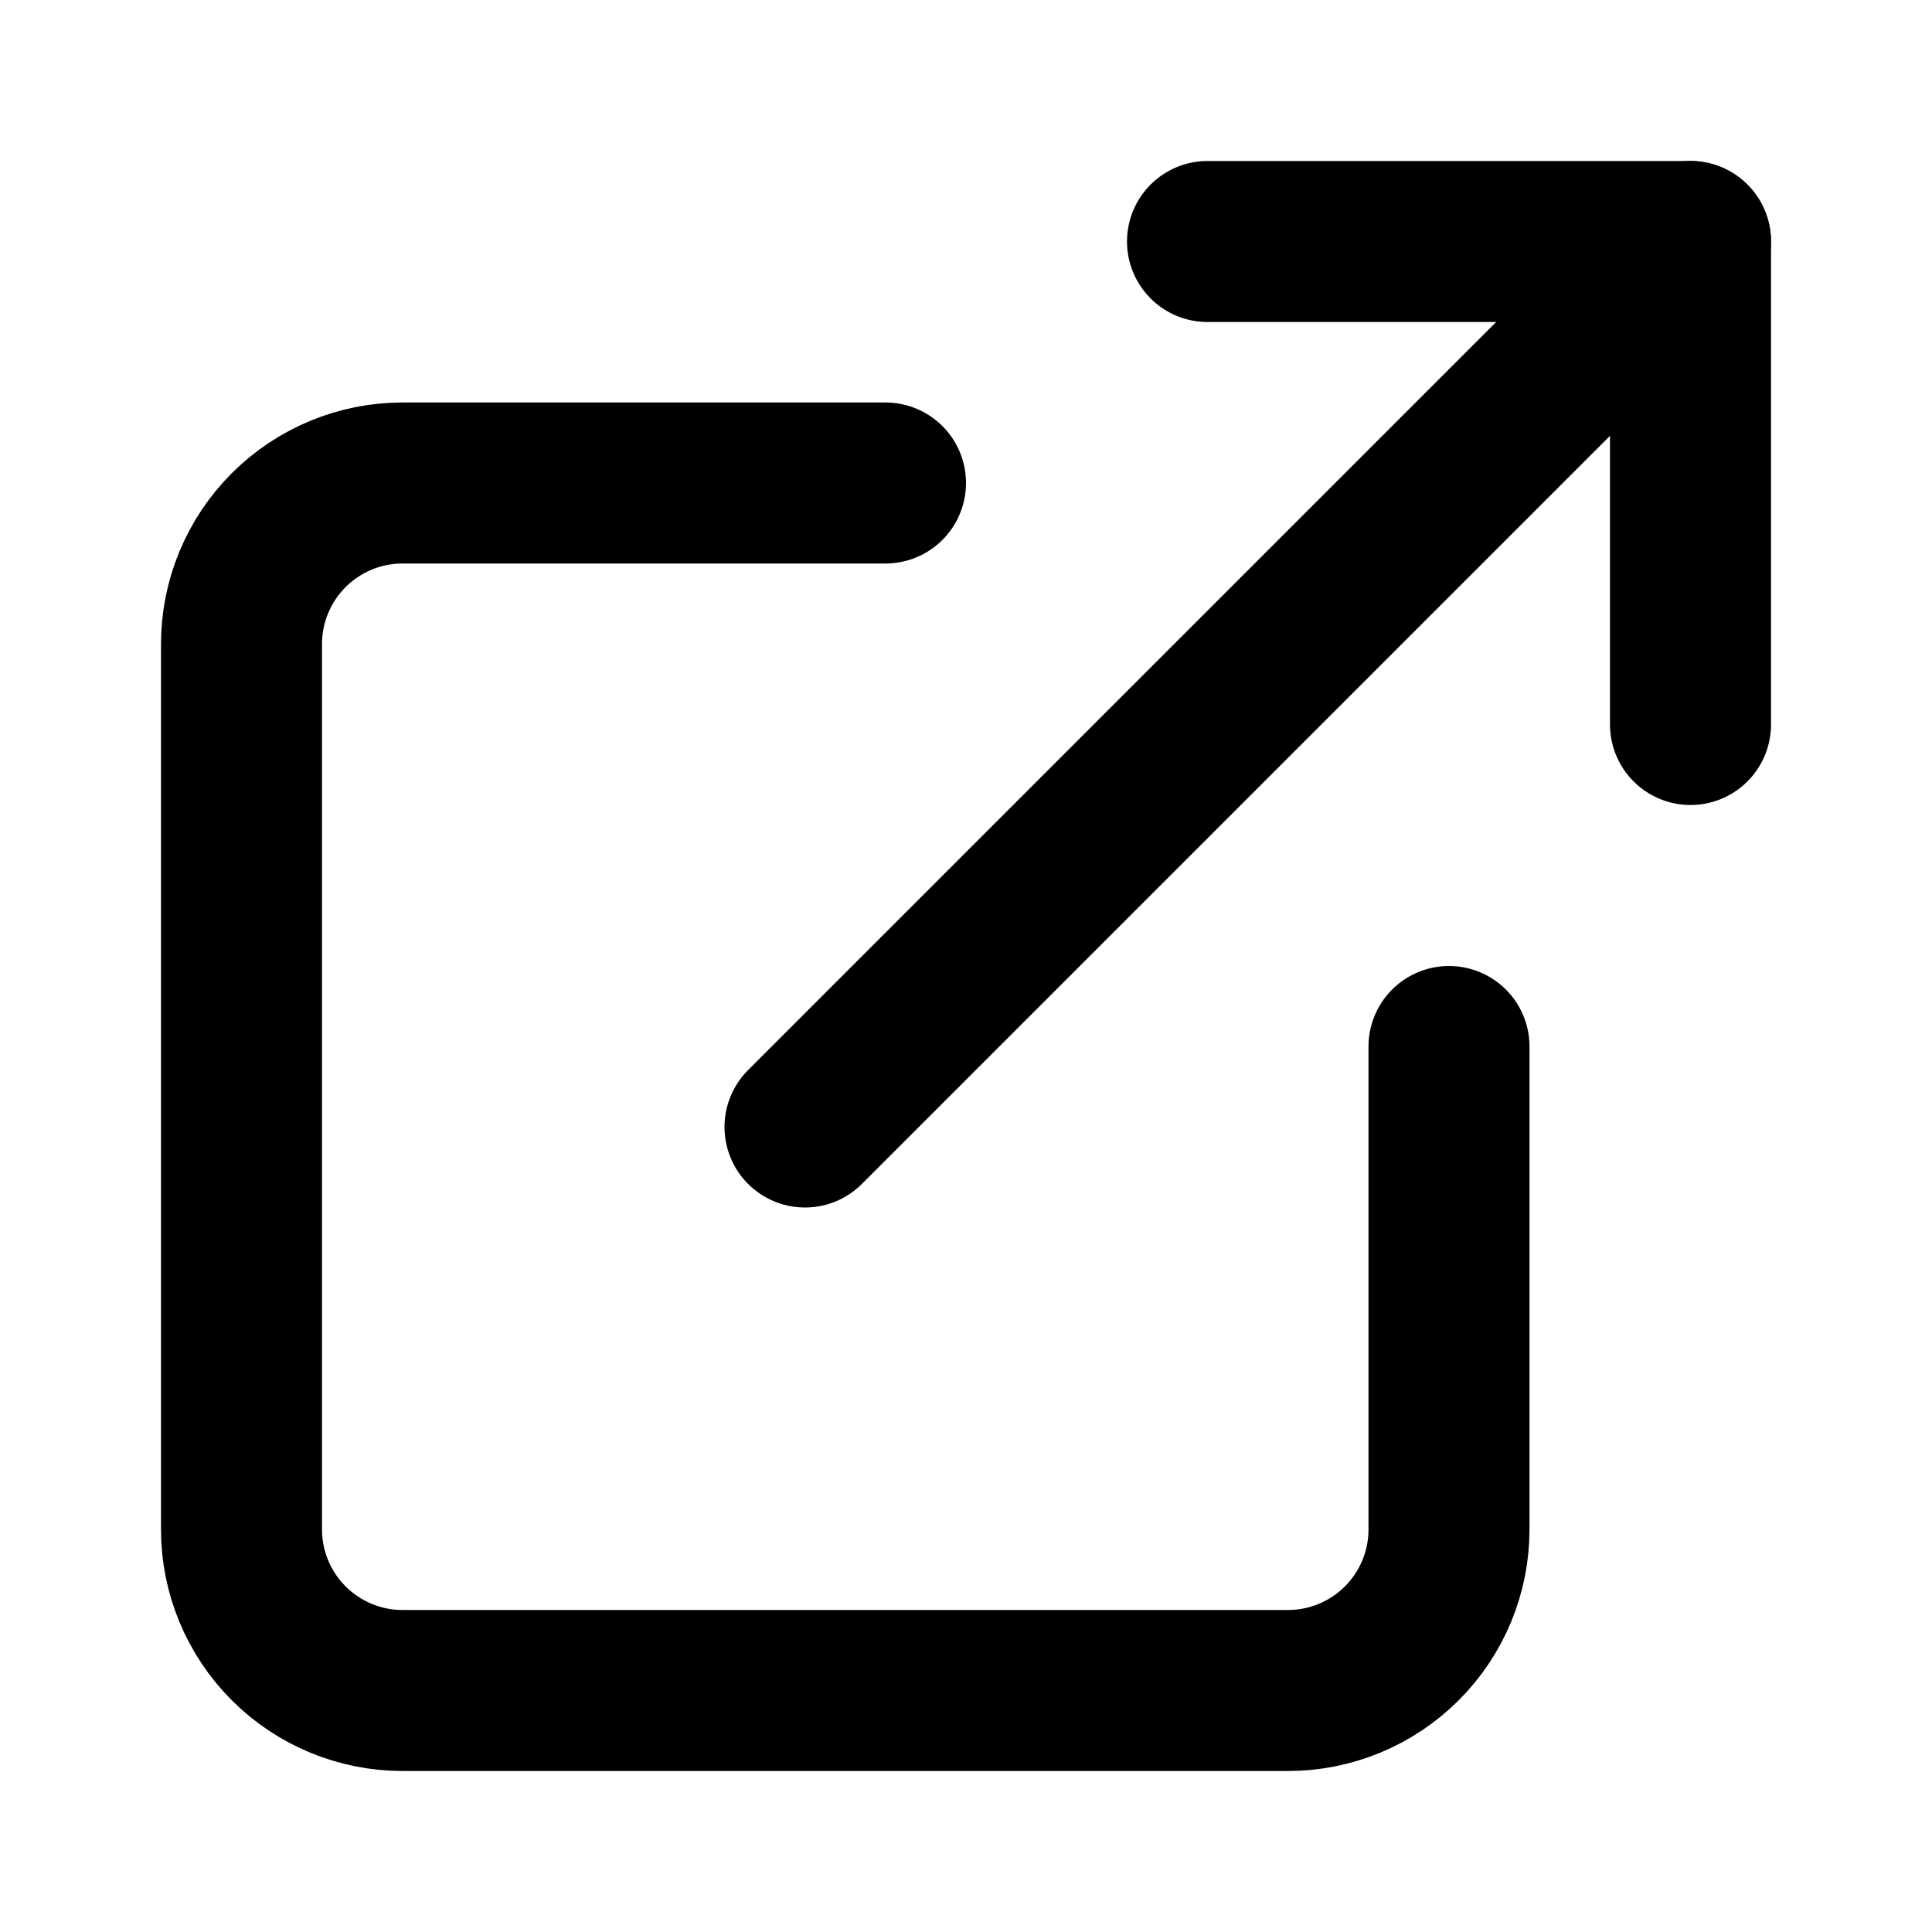
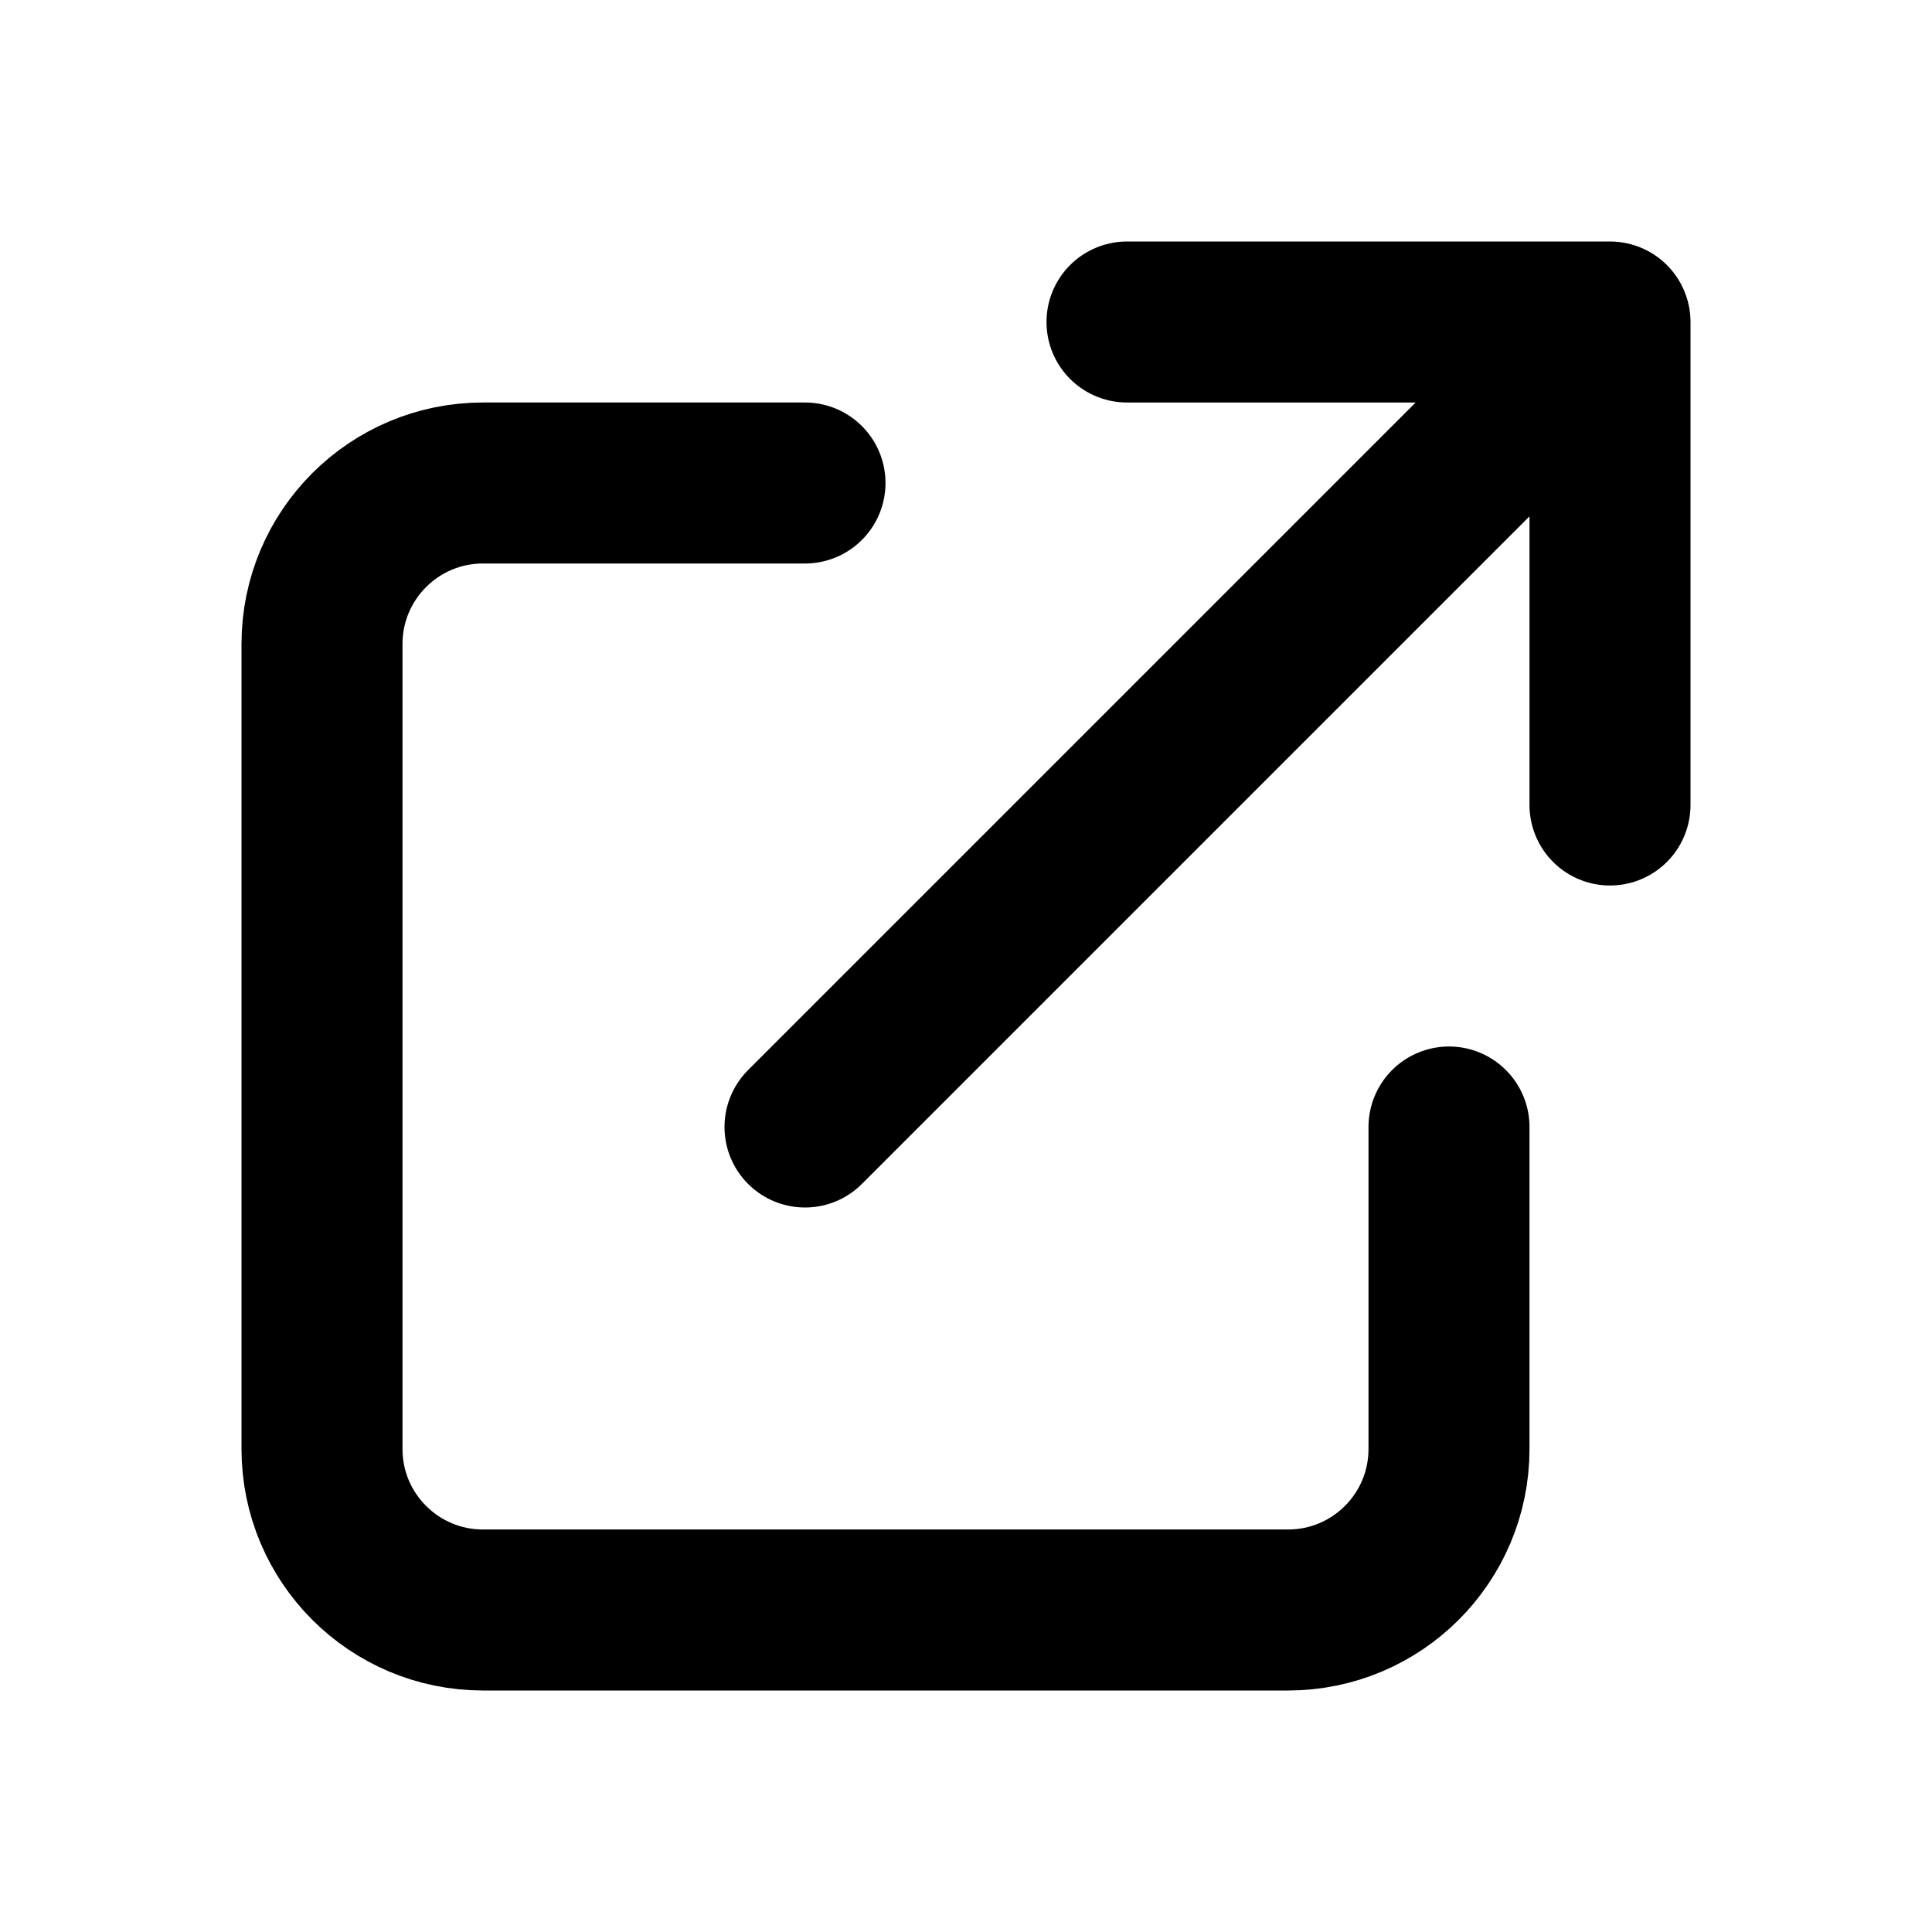
- <svg xmlns="http://www.w3.org/2000/svg" width="24" height="24" viewBox="0 0 24 24" fill="none">
-   <path d="M18 13V19C18 19.53 17.789 20.039 17.414 20.414C17.039 20.789 16.53 21 16 21H5C4.47 21 3.961 20.789 3.586 20.414C3.211 20.039 3 19.53 3 19V8C3 7.47 3.211 6.961 3.586 6.586C3.961 6.211 4.47 6 5 6H11" stroke="currentColor" stroke-width="2" stroke-linecap="round" stroke-linejoin="round" />
-   <path d="M15 3H21V9" stroke="currentColor" stroke-width="2" stroke-linecap="round" stroke-linejoin="round" />
-   <path d="M10 14L21 3" stroke="currentColor" stroke-width="2" stroke-linecap="round" stroke-linejoin="round" />
+ <svg fill="none" stroke-linecap="round" stroke-linejoin="round" stroke-width="2" stroke="currentColor" viewBox="0 0 24 24">
+   <path d="M10 6H6a2 2 0 00-2 2v10a2 2 0 002 2h10a2 2 0 002-2v-4M14 4h6m0 0v6m0-6L10 14" />
</svg>
